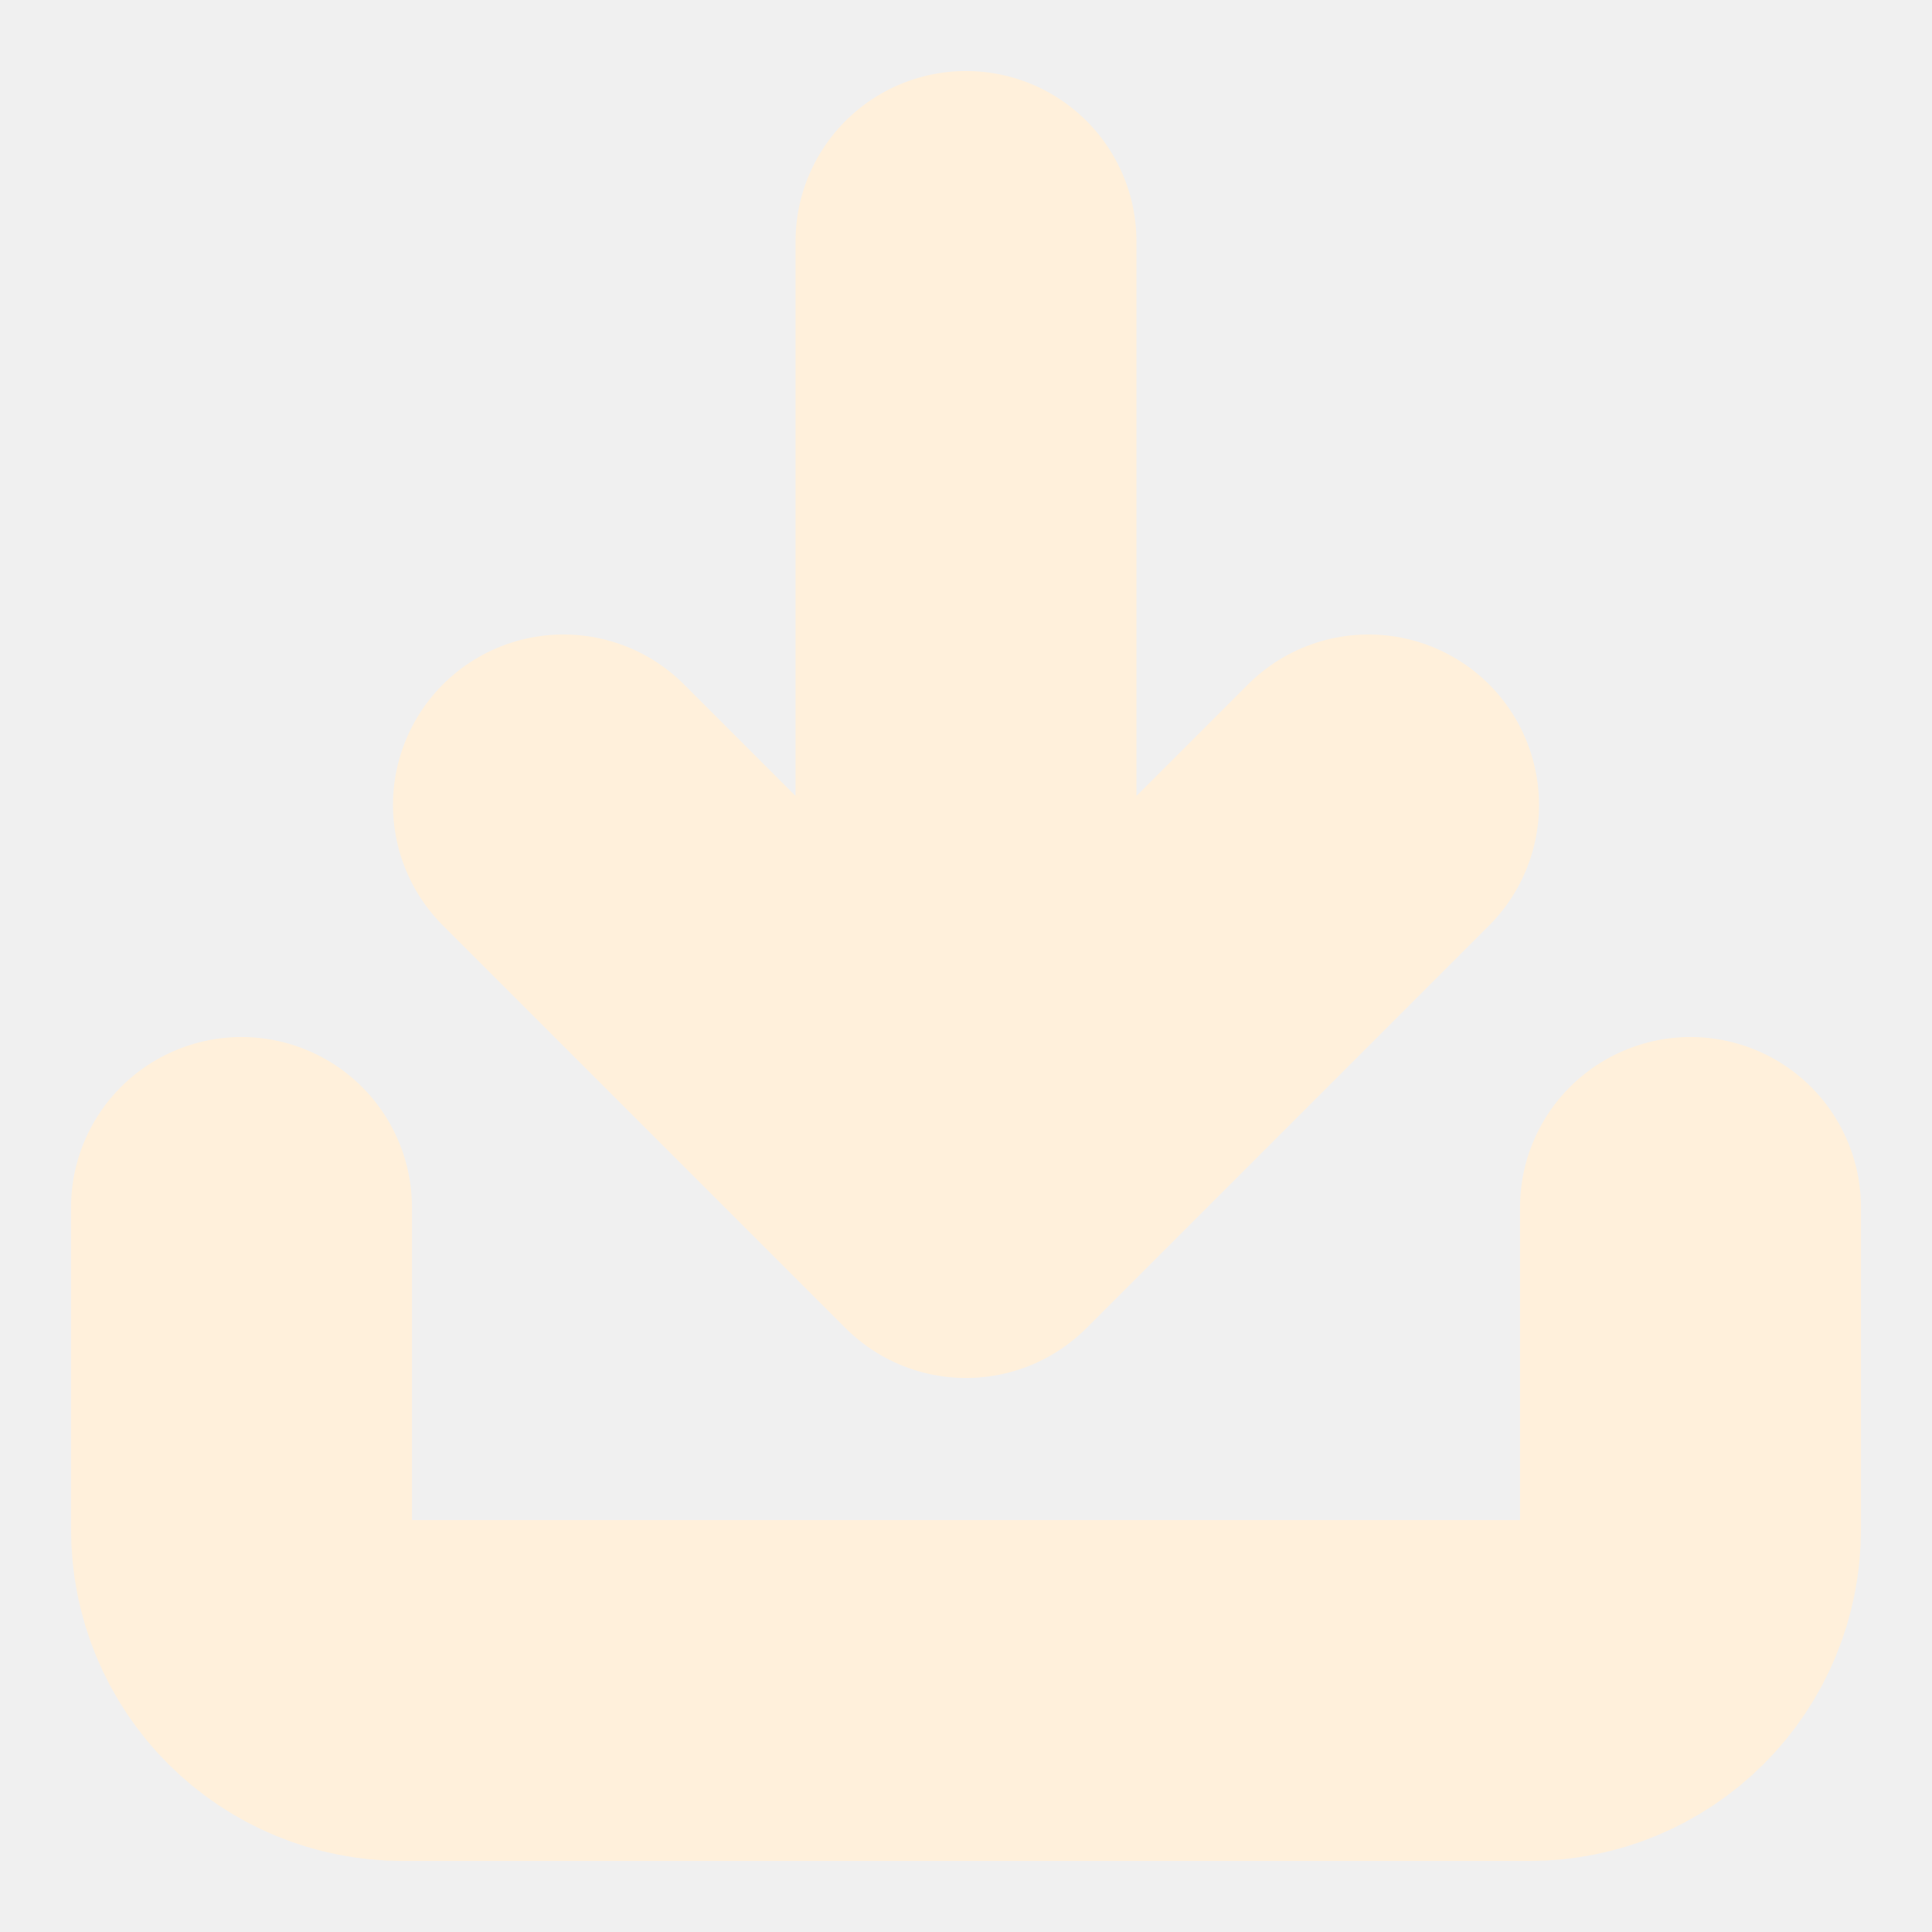
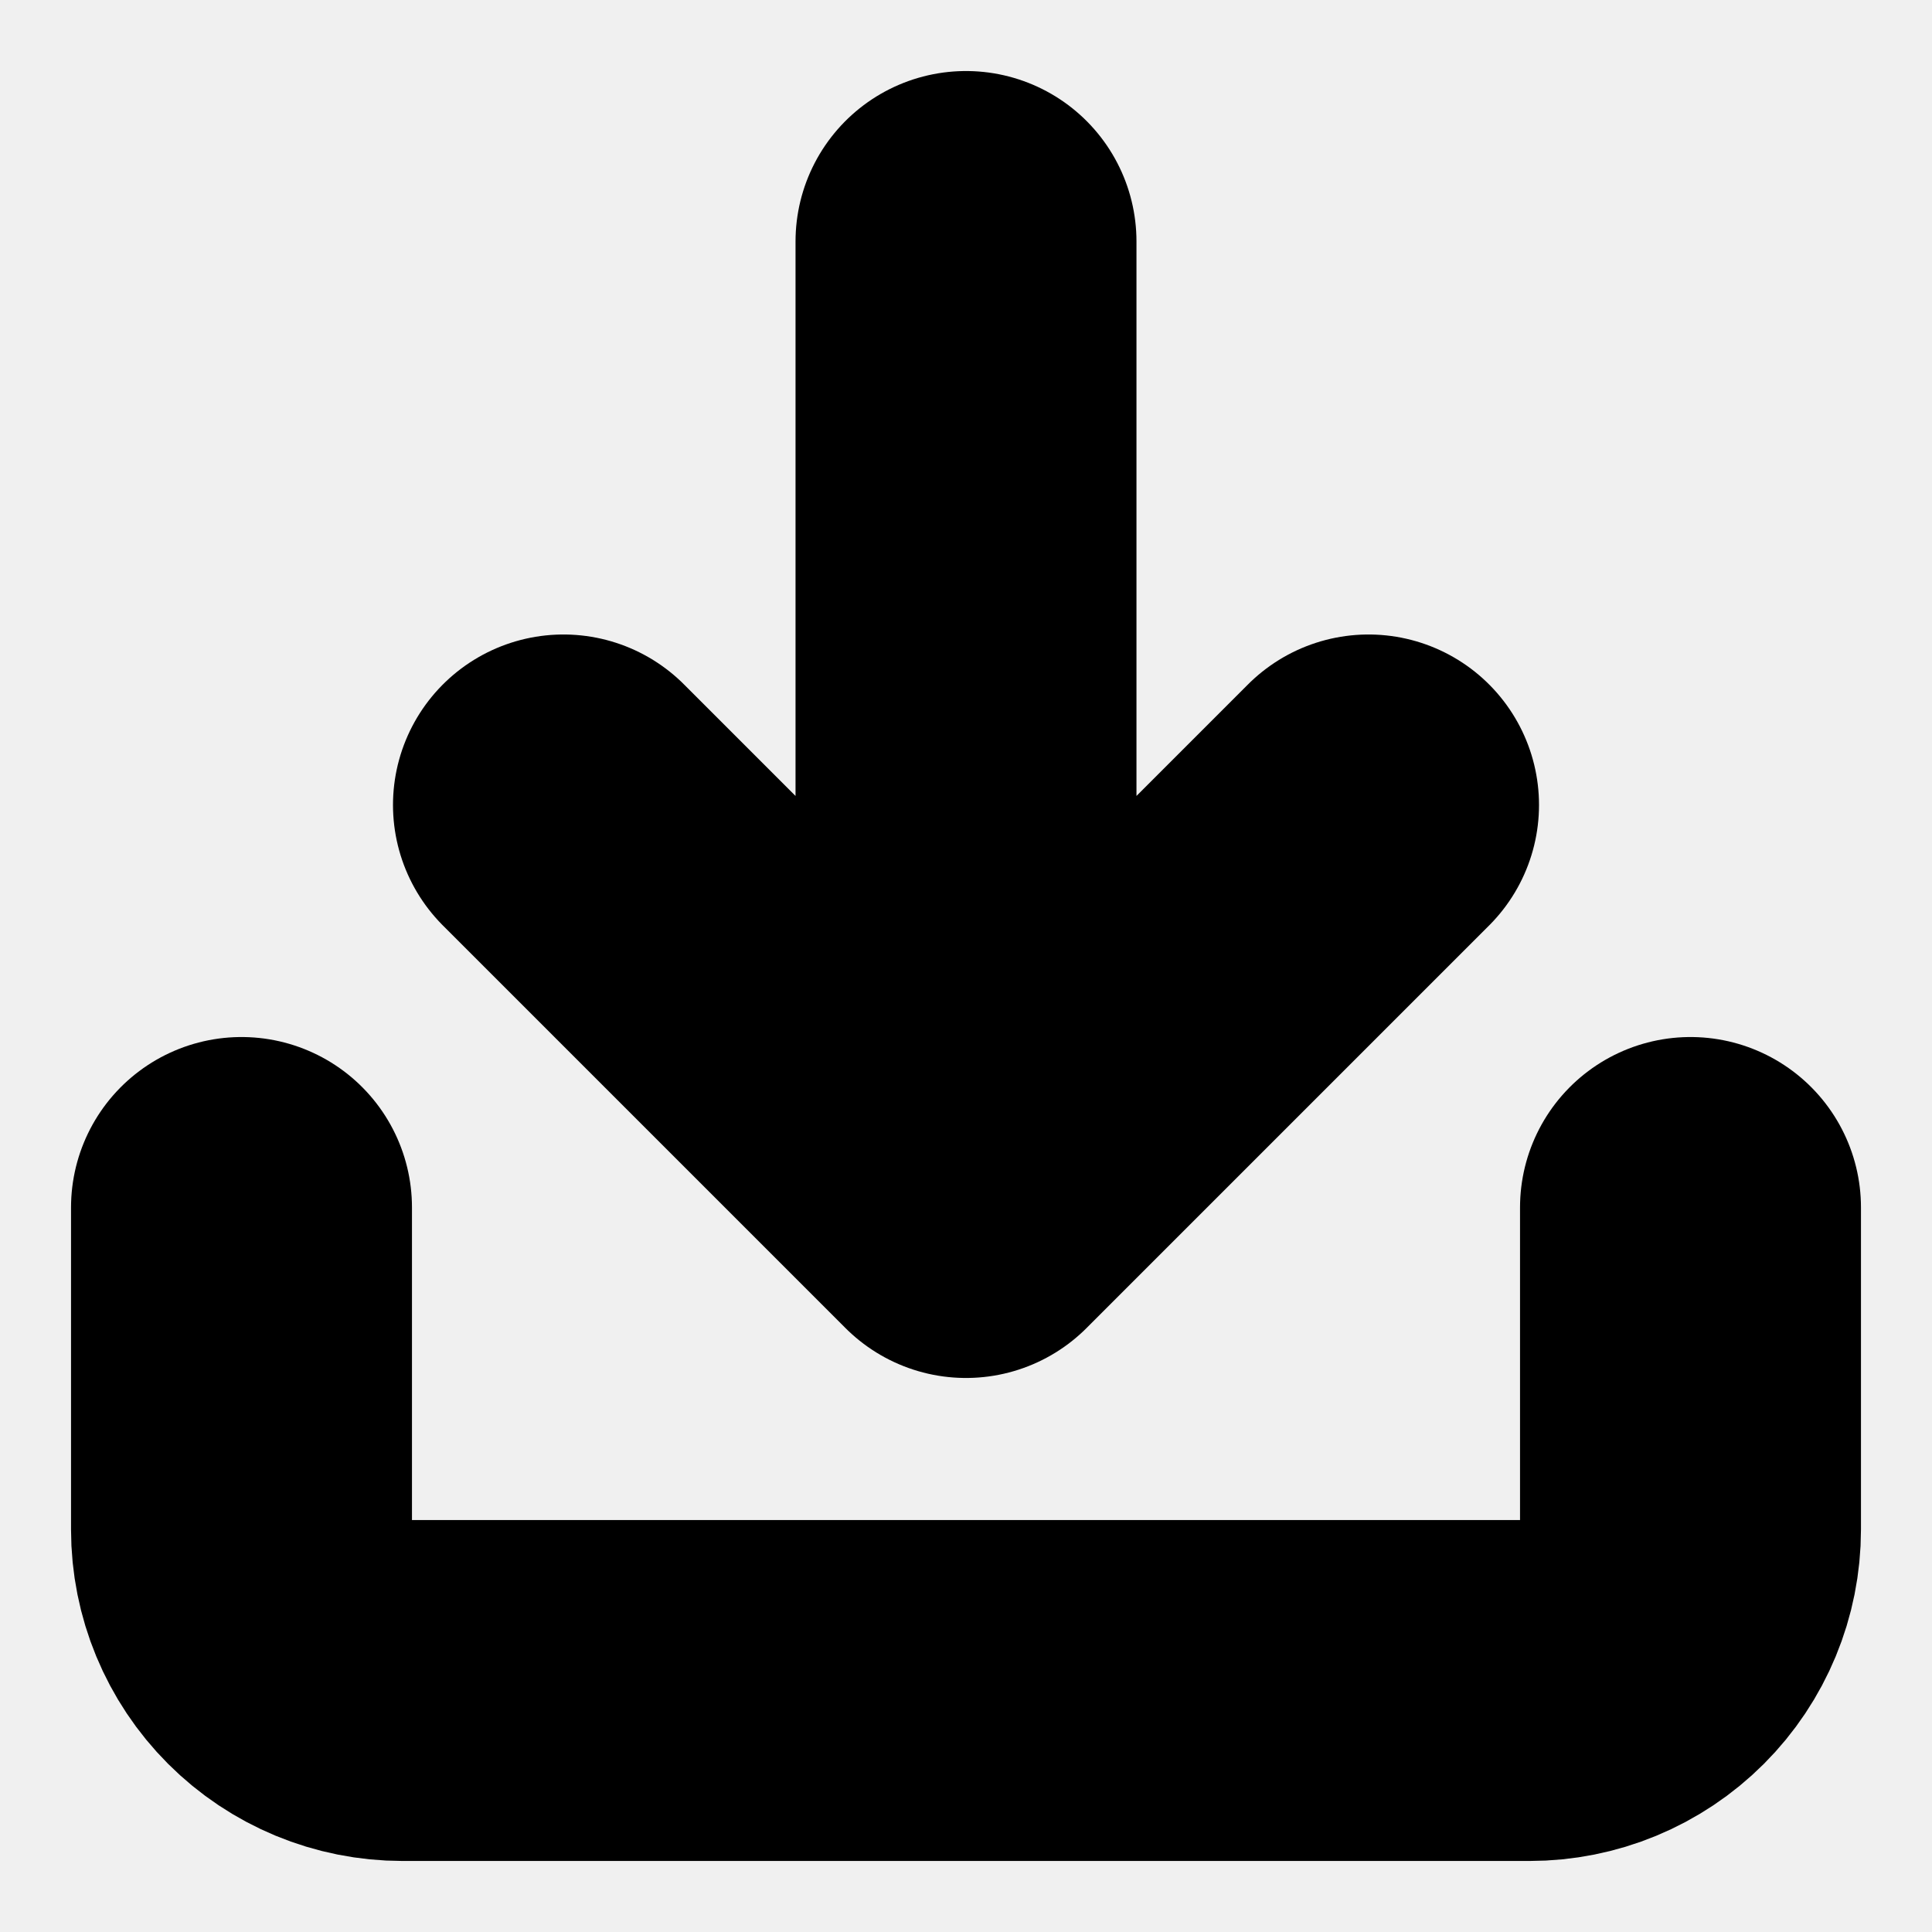
<svg xmlns="http://www.w3.org/2000/svg" width="17" height="17" viewBox="0 0 17 17" fill="none">
  <g clip-path="url(#clip0_134_156)">
-     <path d="M14.875 10.625V13.458C14.875 13.834 14.726 14.194 14.46 14.46C14.194 14.726 13.834 14.875 13.458 14.875H3.542C3.166 14.875 2.806 14.726 2.54 14.46C2.274 14.194 2.125 13.834 2.125 13.458V10.625M12.042 7.083L8.5 10.625L4.958 7.083M8.5 10.625V2.125" stroke="#FFF0DB" stroke-width="3" stroke-linecap="round" stroke-linejoin="round" />
+     <path d="M14.875 10.625V13.458C14.875 13.834 14.726 14.194 14.46 14.46C14.194 14.726 13.834 14.875 13.458 14.875H3.542C3.166 14.875 2.806 14.726 2.54 14.46C2.274 14.194 2.125 13.834 2.125 13.458V10.625M12.042 7.083L8.5 10.625L4.958 7.083M8.5 10.625V2.125" stroke="currentColor" stroke-width="3" stroke-linecap="round" stroke-linejoin="round" />
  </g>
  <defs>
    <clipPath id="clip0_134_156">
-       <rect width="17" height="17" fill="white" />
+       <rect width="17" height="17" fill="currentColor" />
    </clipPath>
  </defs>
</svg>
